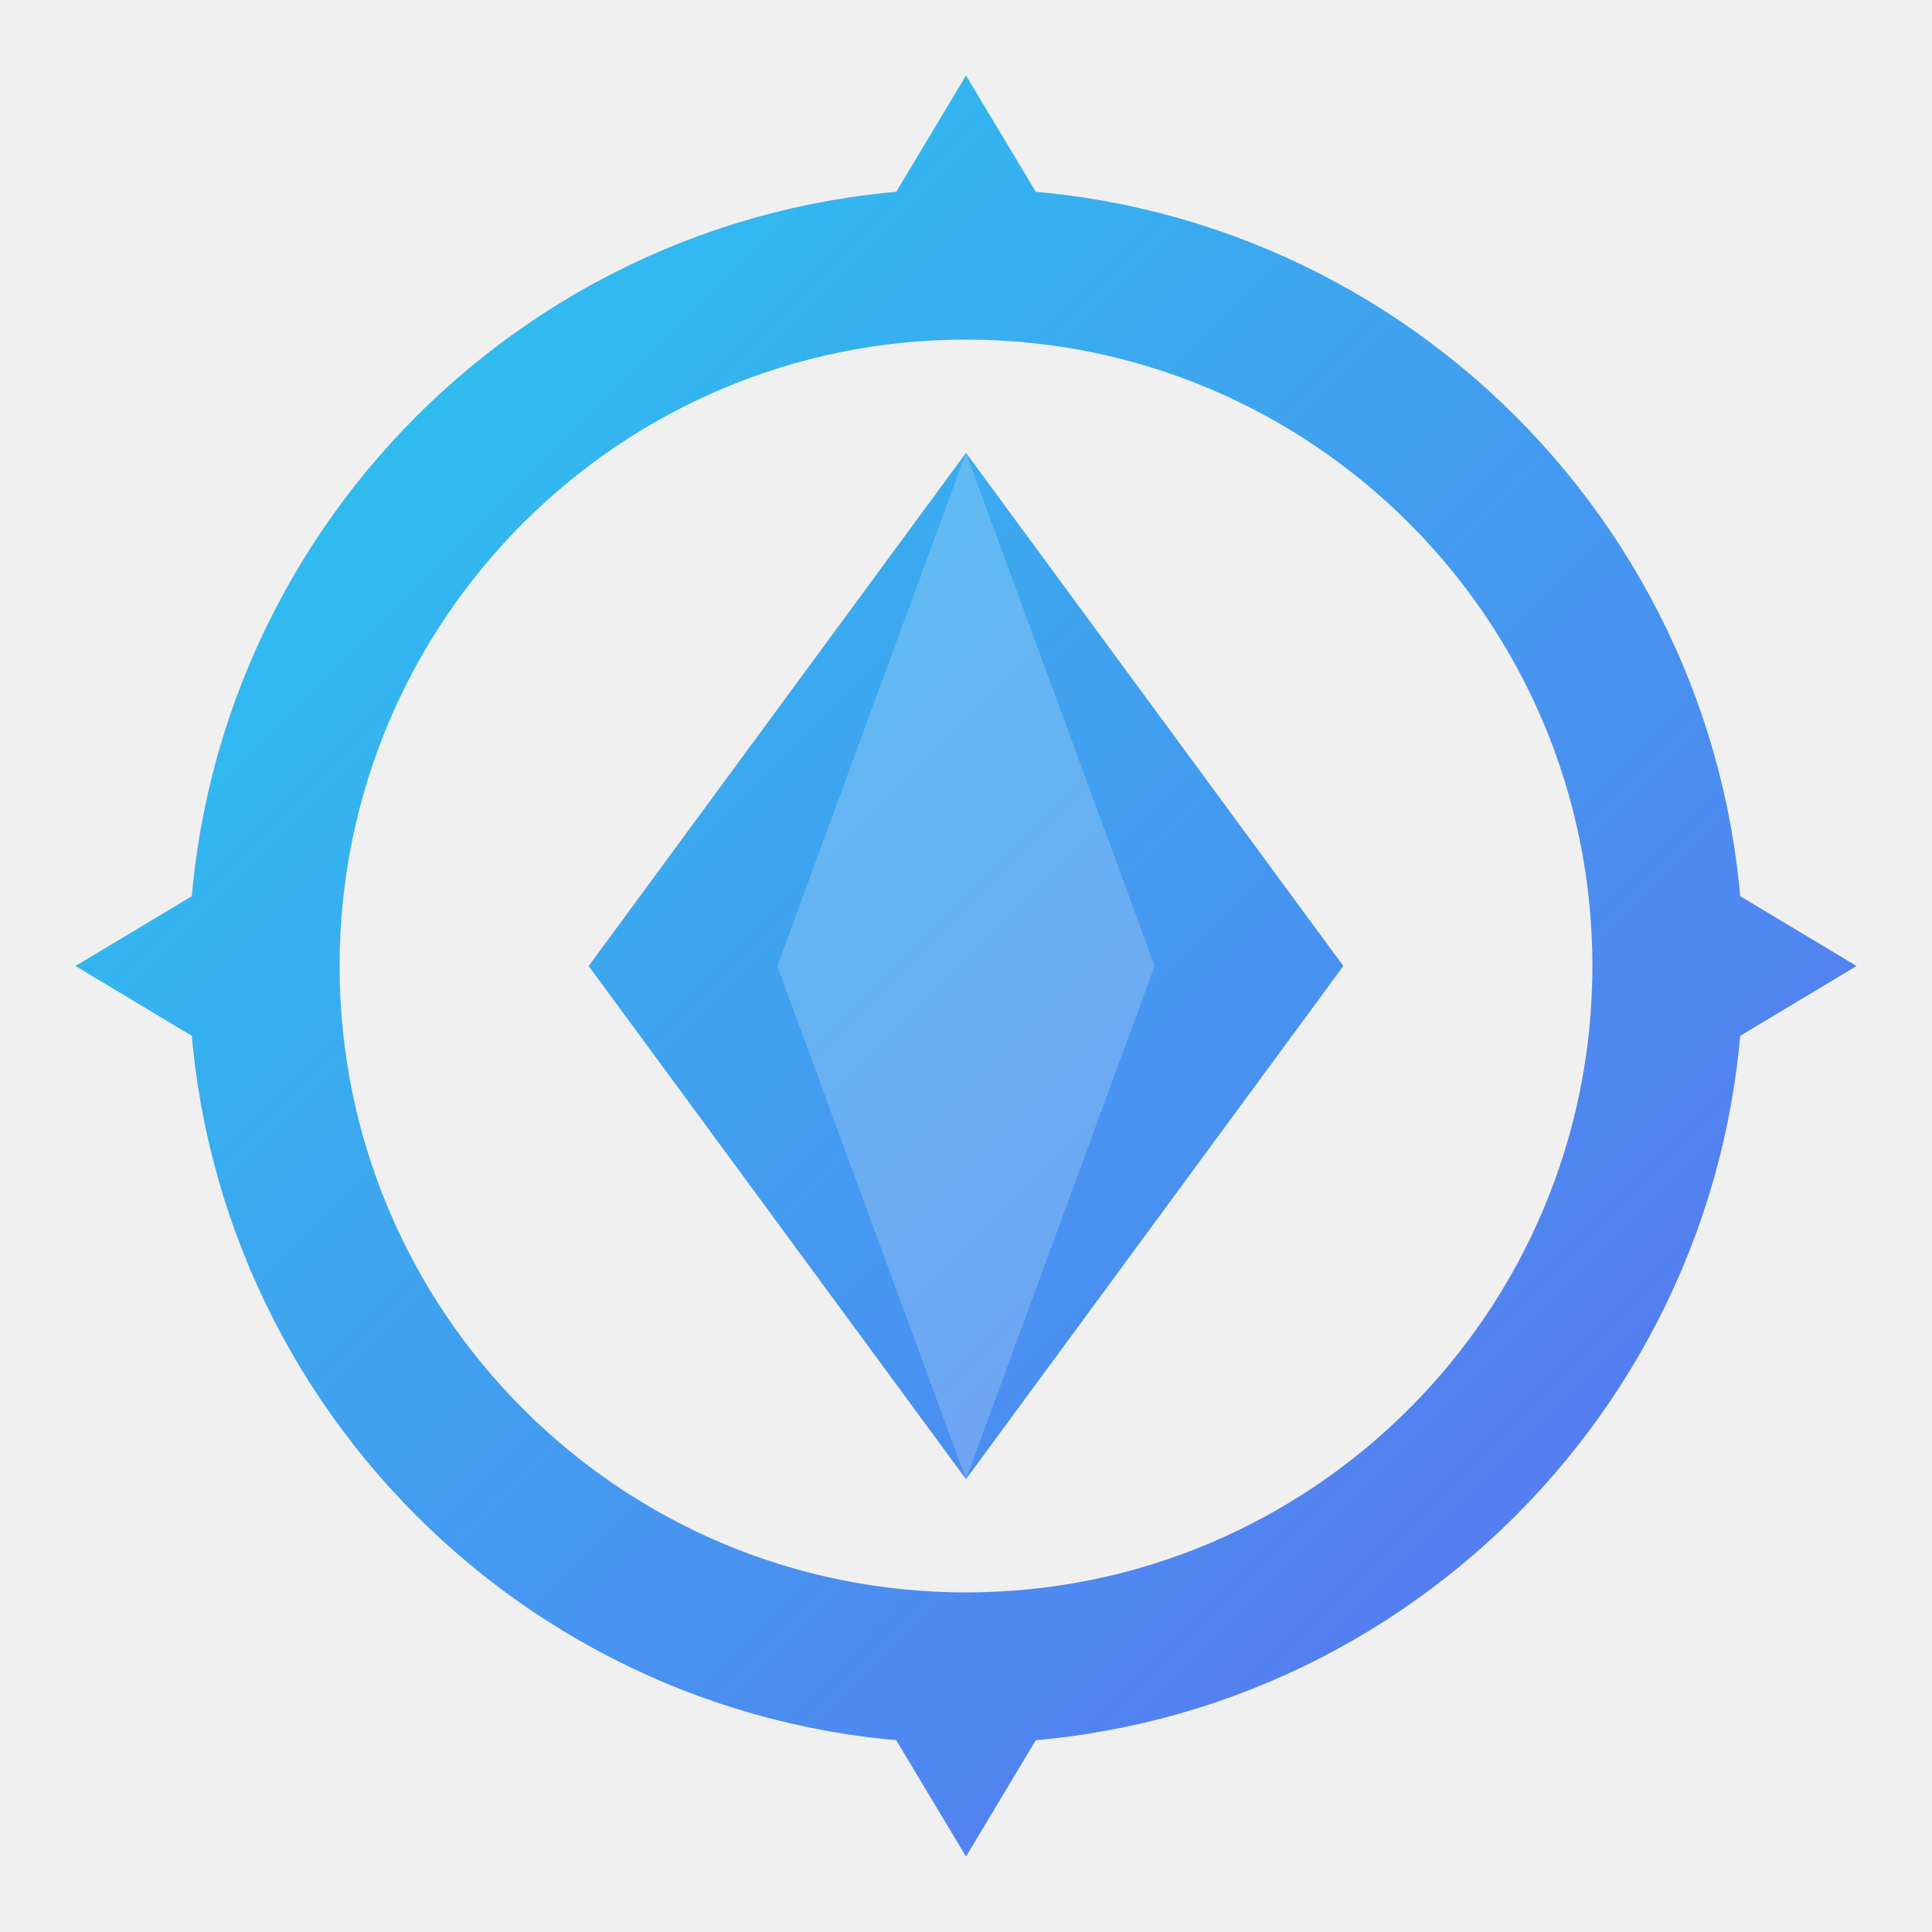
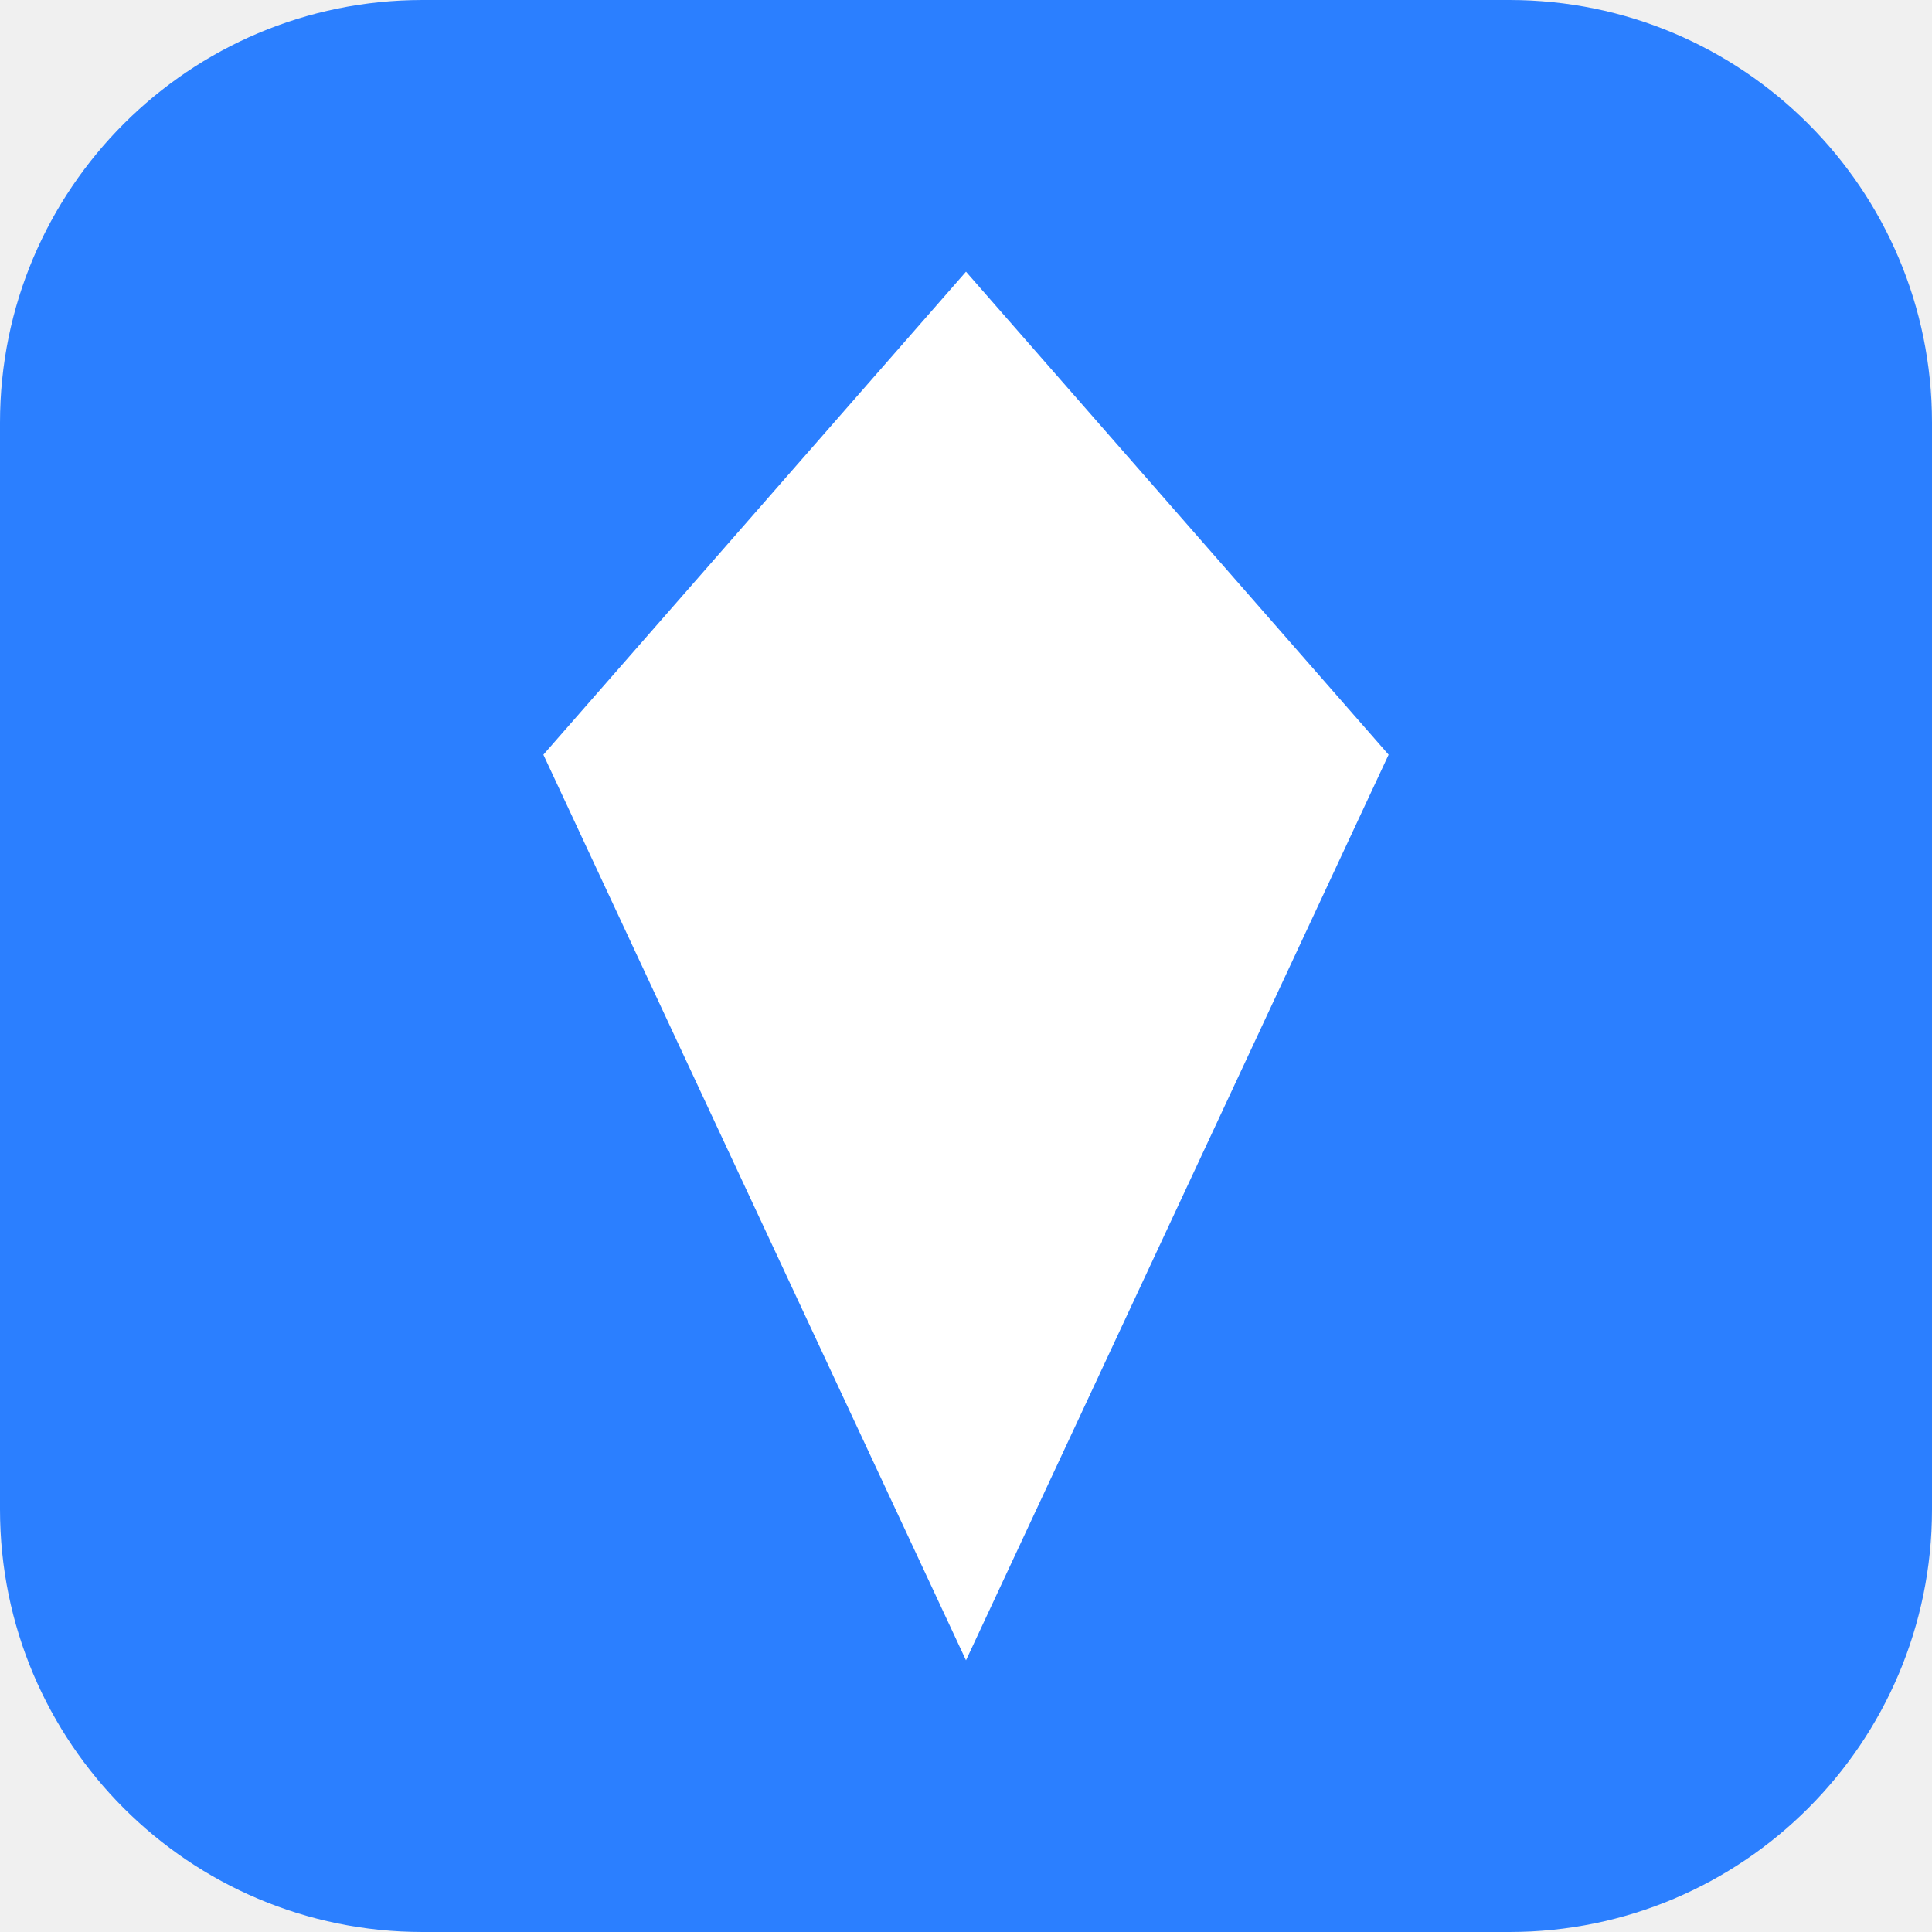
- <svg xmlns="http://www.w3.org/2000/svg" width="512" height="512" viewBox="0 0 512 512" fill="none">
-   <defs>
-     <linearGradient id="g" x1="0" y1="0" x2="512" y2="512" gradientUnits="userSpaceOnUse">
-       <stop stop-color="#22D3EE" />
-       <stop offset="1" stop-color="#6366F1" />
-     </linearGradient>
-   </defs>
-   <g fill="url(#g)">
-     <path d="M256 20L286 70H226L256 20Z" />
-     <path d="M492 256L442 226V286L492 256Z" />
-     <path d="M256 492L226 442H286L256 492Z" />
-     <path d="M20 256L70 286V226L20 256Z" />
-   </g>
-   <circle cx="256" cy="256" r="186" stroke="url(#g)" stroke-width="40" />
-   <path d="M256 120L356 256L256 392L156 256Z" fill="url(#g)" />
-   <path d="M256 120L306 256L256 392L206 256Z" fill="white" fill-opacity="0.2" />
+ <svg xmlns="http://www.w3.org/2000/svg" viewBox="0 0 512 512" role="img" aria-label="XIVBiS">
+   <rect width="512" height="512" rx="112" fill="#2B7FFF" />
+   <path d="M256 72 L368 200 L256 440 L144 200 Z" fill="#ffffff" />
</svg>
